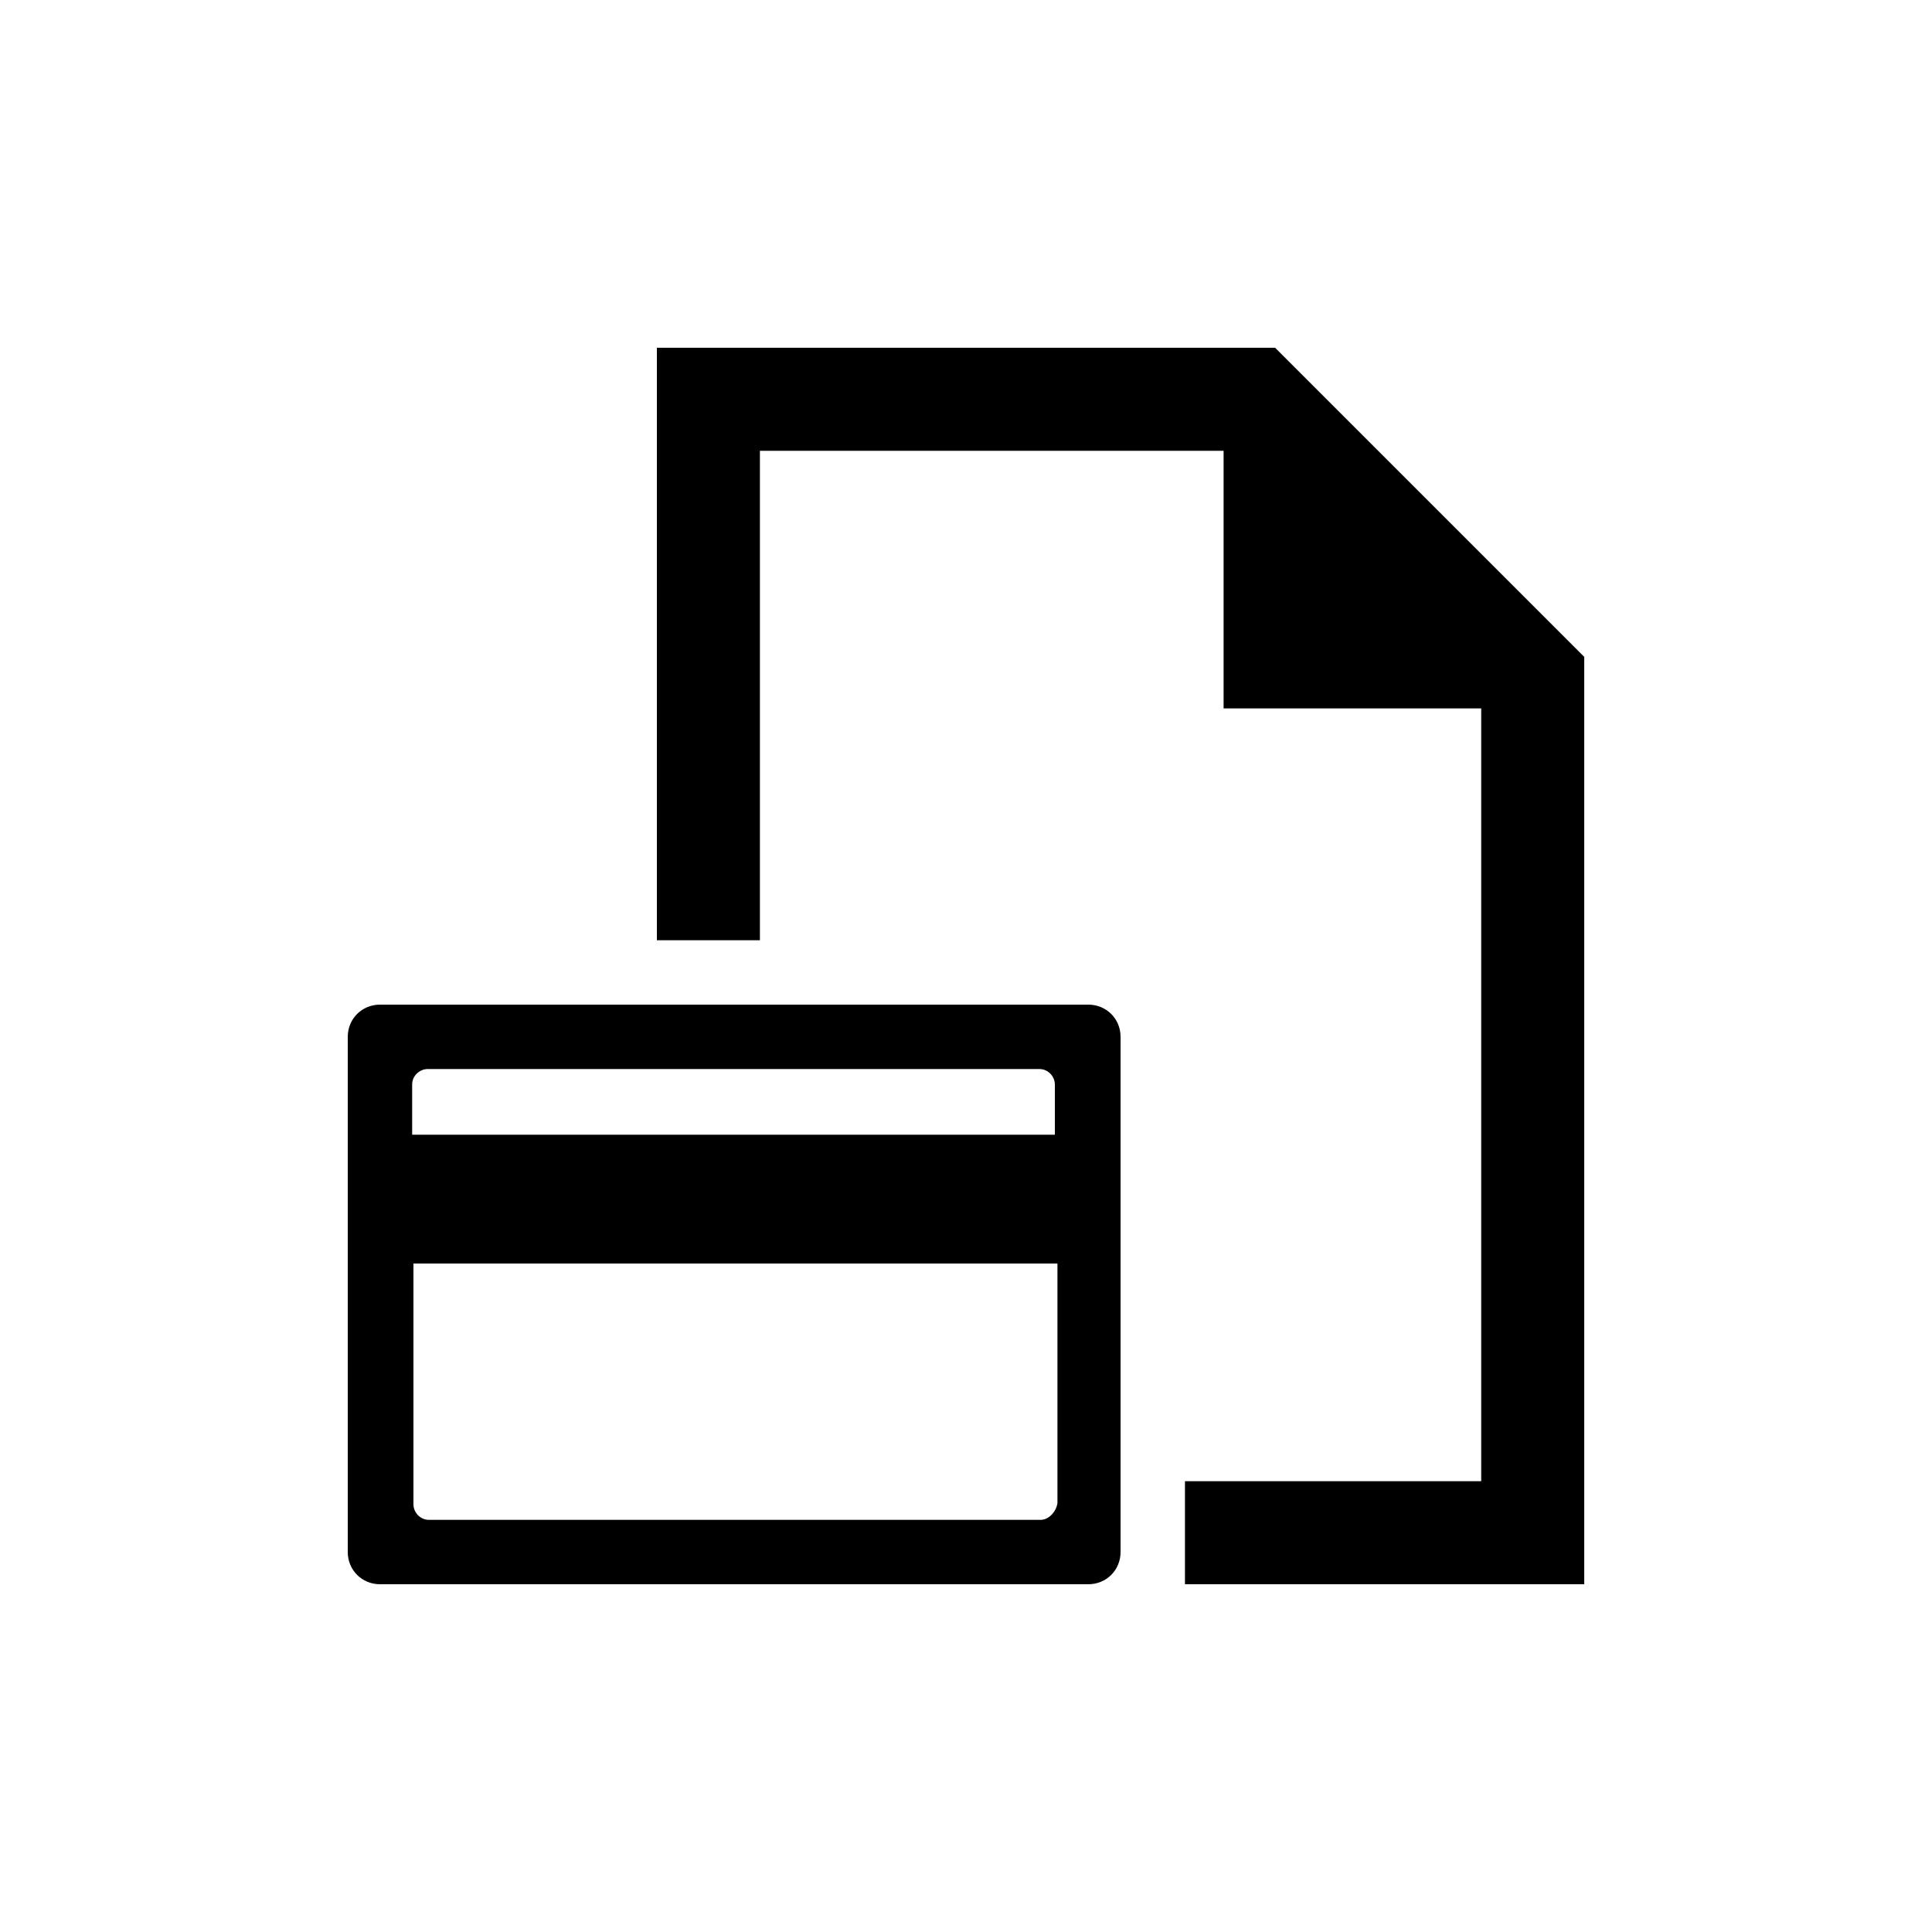
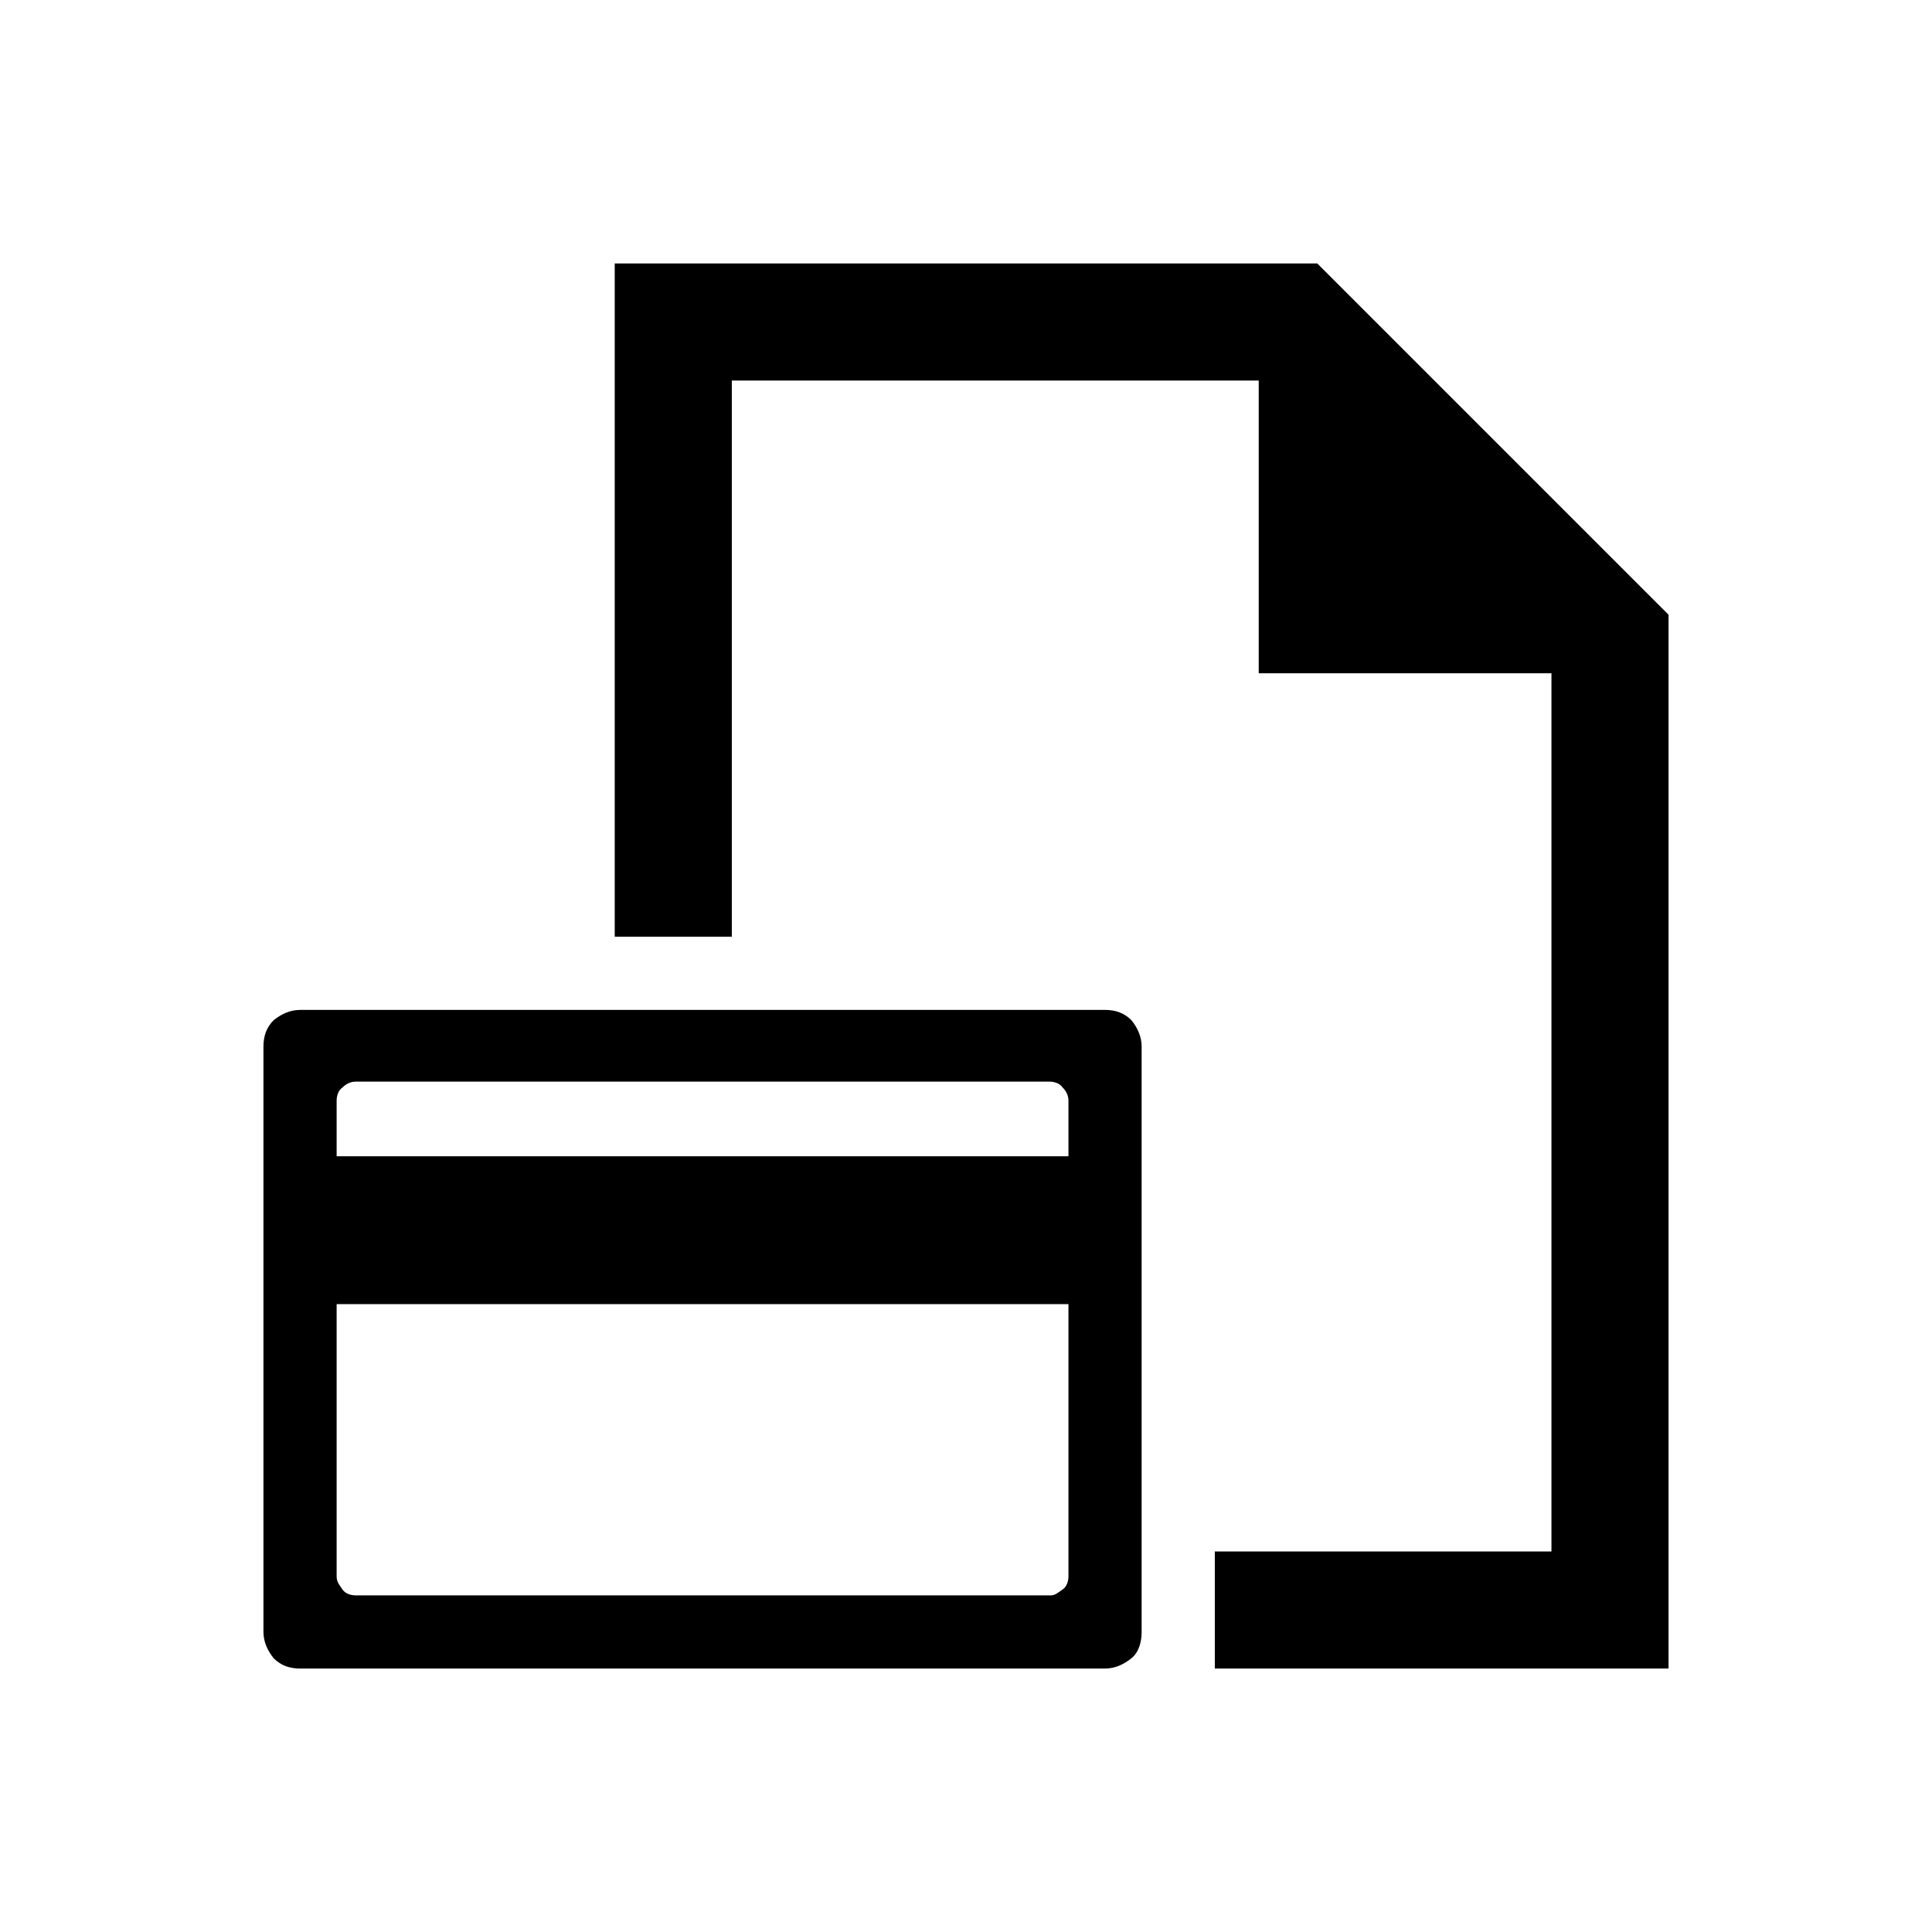
- <svg xmlns="http://www.w3.org/2000/svg" version="1.1" x="0px" y="0px" width="150px" height="150px" viewBox="0 0 150 150" enable-background="new 0 0 150 150" xml:space="preserve">
-   <g id="Grid" display="none">
-     <line display="inline" fill="none" stroke="#E7E7E5" stroke-width="0.25" stroke-miterlimit="10" x1="15" y1="75" x2="135" y2="75" />
-     <line display="inline" fill="none" stroke="#E7E7E5" stroke-width="0.25" stroke-miterlimit="10" x1="15" y1="79" x2="135" y2="79" />
-     <line display="inline" fill="none" stroke="#E7E7E5" stroke-width="0.25" stroke-miterlimit="10" x1="15" y1="83" x2="135" y2="83" />
-     <line display="inline" fill="none" stroke="#E7E7E5" stroke-width="0.25" stroke-miterlimit="10" x1="15" y1="87" x2="135" y2="87" />
-     <line display="inline" fill="none" stroke="#E7E7E5" stroke-width="0.25" stroke-miterlimit="10" x1="15" y1="91" x2="135" y2="91" />
-     <line display="inline" fill="none" stroke="#E7E7E5" stroke-width="0.25" stroke-miterlimit="10" x1="15" y1="95" x2="135" y2="95" />
-     <line display="inline" fill="none" stroke="#E7E7E5" stroke-width="0.25" stroke-miterlimit="10" x1="15" y1="99" x2="135" y2="99" />
-     <line display="inline" fill="none" stroke="#E7E7E5" stroke-width="0.25" stroke-miterlimit="10" x1="15" y1="103" x2="135" y2="103" />
-     <line display="inline" fill="none" stroke="#E7E7E5" stroke-width="0.25" stroke-miterlimit="10" x1="15" y1="107" x2="135" y2="107" />
-     <line display="inline" fill="none" stroke="#E7E7E5" stroke-width="0.25" stroke-miterlimit="10" x1="15" y1="111" x2="135" y2="111" />
-     <line display="inline" fill="none" stroke="#E7E7E5" stroke-width="0.25" stroke-miterlimit="10" x1="15" y1="115" x2="135" y2="115" />
-     <line display="inline" fill="none" stroke="#E7E7E5" stroke-width="0.25" stroke-miterlimit="10" x1="15" y1="119" x2="135" y2="119" />
-     <line display="inline" fill="none" stroke="#E7E7E5" stroke-width="0.25" stroke-miterlimit="10" x1="15" y1="123" x2="135" y2="123" />
-     <line display="inline" fill="none" stroke="#E7E7E5" stroke-width="0.25" stroke-miterlimit="10" x1="15" y1="127" x2="135" y2="127" />
-     <line display="inline" fill="none" stroke="#E7E7E5" stroke-width="0.25" stroke-miterlimit="10" x1="15" y1="131" x2="135" y2="131" />
-     <line display="inline" fill="none" stroke="#E7E7E5" stroke-width="0.25" stroke-miterlimit="10" x1="15" y1="135" x2="135" y2="135" />
-     <line display="inline" fill="none" stroke="#E7E7E5" stroke-width="0.25" stroke-miterlimit="10" x1="15" y1="71" x2="135" y2="71" />
-     <line display="inline" fill="none" stroke="#E7E7E5" stroke-width="0.25" stroke-miterlimit="10" x1="15" y1="67" x2="135" y2="67" />
-     <line display="inline" fill="none" stroke="#E7E7E5" stroke-width="0.25" stroke-miterlimit="10" x1="15" y1="63" x2="135" y2="63" />
-     <line display="inline" fill="none" stroke="#E7E7E5" stroke-width="0.25" stroke-miterlimit="10" x1="15" y1="59" x2="135" y2="59" />
-     <line display="inline" fill="none" stroke="#E7E7E5" stroke-width="0.25" stroke-miterlimit="10" x1="15" y1="55" x2="135" y2="55" />
-     <line display="inline" fill="none" stroke="#E7E7E5" stroke-width="0.25" stroke-miterlimit="10" x1="15" y1="51" x2="135" y2="51" />
-     <line display="inline" fill="none" stroke="#E7E7E5" stroke-width="0.25" stroke-miterlimit="10" x1="15" y1="47" x2="135" y2="47" />
-     <line display="inline" fill="none" stroke="#E7E7E5" stroke-width="0.25" stroke-miterlimit="10" x1="15" y1="43" x2="135" y2="43" />
-     <line display="inline" fill="none" stroke="#E7E7E5" stroke-width="0.25" stroke-miterlimit="10" x1="15" y1="39" x2="135" y2="39" />
-     <line display="inline" fill="none" stroke="#E7E7E5" stroke-width="0.25" stroke-miterlimit="10" x1="15" y1="35" x2="135" y2="35" />
-     <line display="inline" fill="none" stroke="#E7E7E5" stroke-width="0.25" stroke-miterlimit="10" x1="15" y1="31" x2="135" y2="31" />
-     <line display="inline" fill="none" stroke="#E7E7E5" stroke-width="0.25" stroke-miterlimit="10" x1="15" y1="27" x2="135" y2="27" />
-     <line display="inline" fill="none" stroke="#E7E7E5" stroke-width="0.25" stroke-miterlimit="10" x1="15" y1="23" x2="135" y2="23" />
-     <line display="inline" fill="none" stroke="#E7E7E5" stroke-width="0.25" stroke-miterlimit="10" x1="15" y1="19" x2="135" y2="19" />
-     <line display="inline" fill="none" stroke="#E7E7E5" stroke-width="0.25" stroke-miterlimit="10" x1="15" y1="15" x2="135" y2="15" />
-     <line display="inline" fill="none" stroke="#E7E7E5" stroke-width="0.25" stroke-miterlimit="10" x1="75" y1="135" x2="75" y2="15" />
-     <line display="inline" fill="none" stroke="#E7E7E5" stroke-width="0.25" stroke-miterlimit="10" x1="71" y1="135" x2="71" y2="15" />
-     <line display="inline" fill="none" stroke="#E7E7E5" stroke-width="0.25" stroke-miterlimit="10" x1="67" y1="135" x2="67" y2="15" />
-     <line display="inline" fill="none" stroke="#E7E7E5" stroke-width="0.25" stroke-miterlimit="10" x1="63" y1="135" x2="63" y2="15" />
-     <line display="inline" fill="none" stroke="#E7E7E5" stroke-width="0.25" stroke-miterlimit="10" x1="59" y1="135" x2="59" y2="15" />
-     <line display="inline" fill="none" stroke="#E7E7E5" stroke-width="0.25" stroke-miterlimit="10" x1="55" y1="135" x2="55" y2="15" />
-     <line display="inline" fill="none" stroke="#E7E7E5" stroke-width="0.25" stroke-miterlimit="10" x1="51" y1="135" x2="51" y2="15" />
-     <line display="inline" fill="none" stroke="#E7E7E5" stroke-width="0.25" stroke-miterlimit="10" x1="47" y1="135" x2="47" y2="15" />
-     <line display="inline" fill="none" stroke="#E7E7E5" stroke-width="0.25" stroke-miterlimit="10" x1="43" y1="135" x2="43" y2="15" />
-     <line display="inline" fill="none" stroke="#E7E7E5" stroke-width="0.25" stroke-miterlimit="10" x1="39" y1="135" x2="39" y2="15" />
-     <line display="inline" fill="none" stroke="#E7E7E5" stroke-width="0.25" stroke-miterlimit="10" x1="35" y1="135" x2="35" y2="15" />
-     <line display="inline" fill="none" stroke="#E7E7E5" stroke-width="0.25" stroke-miterlimit="10" x1="31" y1="135" x2="31" y2="15" />
-     <line display="inline" fill="none" stroke="#E7E7E5" stroke-width="0.25" stroke-miterlimit="10" x1="27" y1="135" x2="27" y2="15" />
-     <line display="inline" fill="none" stroke="#E7E7E5" stroke-width="0.25" stroke-miterlimit="10" x1="23" y1="135" x2="23" y2="15" />
-     <line display="inline" fill="none" stroke="#E7E7E5" stroke-width="0.25" stroke-miterlimit="10" x1="19" y1="135" x2="19" y2="15" />
-     <line display="inline" fill="none" stroke="#E7E7E5" stroke-width="0.25" stroke-miterlimit="10" x1="15" y1="135" x2="15" y2="15" />
-     <line display="inline" fill="none" stroke="#E7E7E5" stroke-width="0.25" stroke-miterlimit="10" x1="79" y1="135" x2="79" y2="15" />
-     <line display="inline" fill="none" stroke="#E7E7E5" stroke-width="0.25" stroke-miterlimit="10" x1="83" y1="135" x2="83" y2="15" />
-     <line display="inline" fill="none" stroke="#E7E7E5" stroke-width="0.25" stroke-miterlimit="10" x1="87" y1="135" x2="87" y2="15" />
-     <line display="inline" fill="none" stroke="#E7E7E5" stroke-width="0.25" stroke-miterlimit="10" x1="91" y1="135" x2="91" y2="15" />
-     <line display="inline" fill="none" stroke="#E7E7E5" stroke-width="0.25" stroke-miterlimit="10" x1="95" y1="135" x2="95" y2="15" />
-     <line display="inline" fill="none" stroke="#E7E7E5" stroke-width="0.25" stroke-miterlimit="10" x1="99" y1="135" x2="99" y2="15" />
-     <line display="inline" fill="none" stroke="#E7E7E5" stroke-width="0.25" stroke-miterlimit="10" x1="103" y1="135" x2="103" y2="15" />
-     <line display="inline" fill="none" stroke="#E7E7E5" stroke-width="0.25" stroke-miterlimit="10" x1="107" y1="39" x2="107" y2="15" />
-     <line display="inline" fill="none" stroke="#E7E7E5" stroke-width="0.25" stroke-miterlimit="10" x1="107" y1="135" x2="107" y2="39" />
-     <line display="inline" fill="none" stroke="#E7E7E5" stroke-width="0.25" stroke-miterlimit="10" x1="111" y1="135" x2="111" y2="15" />
-     <line display="inline" fill="none" stroke="#E7E7E5" stroke-width="0.25" stroke-miterlimit="10" x1="115" y1="135" x2="115" y2="15" />
-     <line display="inline" fill="none" stroke="#E7E7E5" stroke-width="0.25" stroke-miterlimit="10" x1="119" y1="135" x2="119" y2="15" />
-     <line display="inline" fill="none" stroke="#E7E7E5" stroke-width="0.25" stroke-miterlimit="10" x1="123" y1="135" x2="123" y2="15" />
-     <line display="inline" fill="none" stroke="#E7E7E5" stroke-width="0.25" stroke-miterlimit="10" x1="127" y1="135" x2="127" y2="15" />
-     <line display="inline" fill="none" stroke="#E7E7E5" stroke-width="0.25" stroke-miterlimit="10" x1="131" y1="135" x2="131" y2="15" />
-     <line display="inline" fill="none" stroke="#E7E7E5" stroke-width="0.25" stroke-miterlimit="10" x1="135" y1="135" x2="135" y2="15" />
-     <line display="inline" fill="none" stroke="#878A8B" stroke-width="0.25" stroke-miterlimit="10" x1="15" y1="15" x2="135" y2="135" />
-     <line display="inline" fill="none" stroke="#878A8B" stroke-width="0.25" stroke-miterlimit="10" x1="135" y1="15" x2="15" y2="135" />
-     <circle display="inline" fill="none" stroke="#878A8B" stroke-width="0.25" stroke-miterlimit="10" cx="75" cy="75" r="48" />
-     <rect x="15" y="15" display="inline" fill="none" stroke="#878A8B" stroke-width="0.25" stroke-miterlimit="10" width="120" height="120" />
-     <line display="inline" fill="none" stroke="#878A8B" stroke-width="0.25" stroke-miterlimit="10" x1="123" y1="15" x2="123" y2="135" />
-     <line display="inline" fill="none" stroke="#878A8B" stroke-width="0.25" stroke-miterlimit="10" x1="27" y1="135" x2="27" y2="15" />
-     <line display="inline" fill="none" stroke="#878A8B" stroke-width="0.25" stroke-miterlimit="10" x1="135" y1="123" x2="15" y2="123" />
-     <line display="inline" fill="none" stroke="#878A8B" stroke-width="0.25" stroke-miterlimit="10" x1="15" y1="27" x2="135" y2="27" />
-     <line display="inline" fill="none" stroke="#878A8B" stroke-width="0.25" stroke-miterlimit="10" x1="75" y1="135" x2="75" y2="15" />
-     <line display="inline" fill="none" stroke="#878A8B" stroke-width="0.25" stroke-miterlimit="10" x1="15" y1="75" x2="135" y2="75" />
-   </g>
-   <g id="Icons_3_">
-     <g id="Error">
- 	</g>
-     <g id="View">
- 	</g>
-     <g id="Video">
- 	</g>
-     <g id="User_Personal">
- 	</g>
-     <g id="Upload">
- 	</g>
-     <g id="Travel">
- 	</g>
-     <g id="Transfers">
- 	</g>
-     <g id="Tools">
- 	</g>
-     <g id="Clock">
- 	</g>
-     <g id="Fast_Track">
- 	</g>
-     <g id="Camera">
- 	</g>
-     <g id="Tablet">
- 	</g>
-     <g id="Switch">
- 	</g>
-     <g id="Survey">
- 	</g>
-     <g id="Minimize">
- 	</g>
-     <g id="Stock_Up">
- 	</g>
-     <g id="Stock_Down">
- 	</g>
-     <g id="Sound">
- 	</g>
-     <g id="Shopping_Cart">
- 	</g>
-     <g id="Share">
- 	</g>
-     <g id="Settings">
- 	</g>
-     <g id="Secure_Key_Passcode">
- 	</g>
-     <g id="Search">
- 	</g>
-     <g id="Script">
- 	</g>
-     <g id="Staff_Channels">
-       <g id="Signature">
- 		</g>
-       <g id="Shortcuts">
- 		</g>
-       <g id="Microphone">
- 		</g>
-       <g id="Dial">
- 		</g>
-     </g>
-     <g id="Social_Icons">
-       <g id="Youtube">
- 		</g>
-       <g id="Youtube_Solid">
- 		</g>
-       <g id="Weibo">
- 		</g>
-       <g id="Weibo_Solid">
- 		</g>
-       <g id="Vimeo">
- 		</g>
-       <g id="Vimeo_Solid">
- 		</g>
-       <g id="Twitter">
- 		</g>
-       <g id="Twitter_Solid">
- 		</g>
-       <g id="LinkedIn">
- 		</g>
-       <g id="LinkedIn_Solid">
- 		</g>
-       <g id="GooglePlus">
- 		</g>
-       <g id="GooglePlus_Solid">
- 		</g>
-       <g id="Facebook">
- 		</g>
-       <g id="Facebook_Solid">
- 		</g>
-     </g>
-     <polygon points="99,27 51,27 51,73 59,73 59,35 95,35 95,55 115,55 115,115 92,115 92,123 123,123 123,51  " />
-     <path d="M27,120.5c0,1.4,1.1,2.5,2.5,2.5h55c1.4,0,2.5-1.1,2.5-2.5v-40c0-1.4-1.1-2.5-2.5-2.5h-55c-1.4,0-2.5,1.1-2.5,2.5V120.5z    M32,84.2c0-0.7,0.6-1.2,1.2-1.2h47.5c0.7,0,1.2,0.6,1.2,1.2v3.9H32V84.2z M80.8,118H33.3c-0.7,0-1.2-0.6-1.2-1.2V98.1h50v18.6   C82,117.4,81.4,118,80.8,118z" />
+ <svg xmlns="http://www.w3.org/2000/svg" version="1.1" id="icon" x="0px" y="0px" width="132px" height="132px" viewBox="0 0 132 132" enable-background="new 0 0 132 132" xml:space="preserve">
+   <g>
+     <polygon points="90,18 66,18 42,18 42,41 42,64 46,64 50,64 50,45 50,26 68,26 86,26 86,36 86,46 96,46 106,46 106,76 106,106    94.5,106 83,106 83,110 83,114 98.5,114 114,114 114,78 114,42 102,30  " />
+     <path d="M18,111.5c0,0.7,0.3,1.3,0.7,1.8c0.5,0.5,1.1,0.7,1.8,0.7H48h27.5c0.7,0,1.3-0.3,1.8-0.7s0.7-1.1,0.7-1.8v-20v-20   c0-0.7-0.3-1.3-0.7-1.8c-0.5-0.5-1.1-0.7-1.8-0.7H48H20.5c-0.7,0-1.3,0.3-1.8,0.7c-0.5,0.5-0.7,1.1-0.7,1.8v20V111.5z M23,75.2   c0-0.3,0.1-0.7,0.4-0.9c0.2-0.2,0.5-0.4,0.9-0.4H48h23.7c0.3,0,0.7,0.1,0.9,0.4c0.2,0.2,0.4,0.5,0.4,0.9v1.9v1.9H48H23v-1.9V75.2z    M71.8,109H48H24.3c-0.3,0-0.7-0.1-0.9-0.4s-0.4-0.5-0.4-0.9v-9.3v-9.3h25h25v9.3v9.3c0,0.3-0.1,0.7-0.4,0.9S72.1,109,71.8,109z" />
  </g>
</svg>
